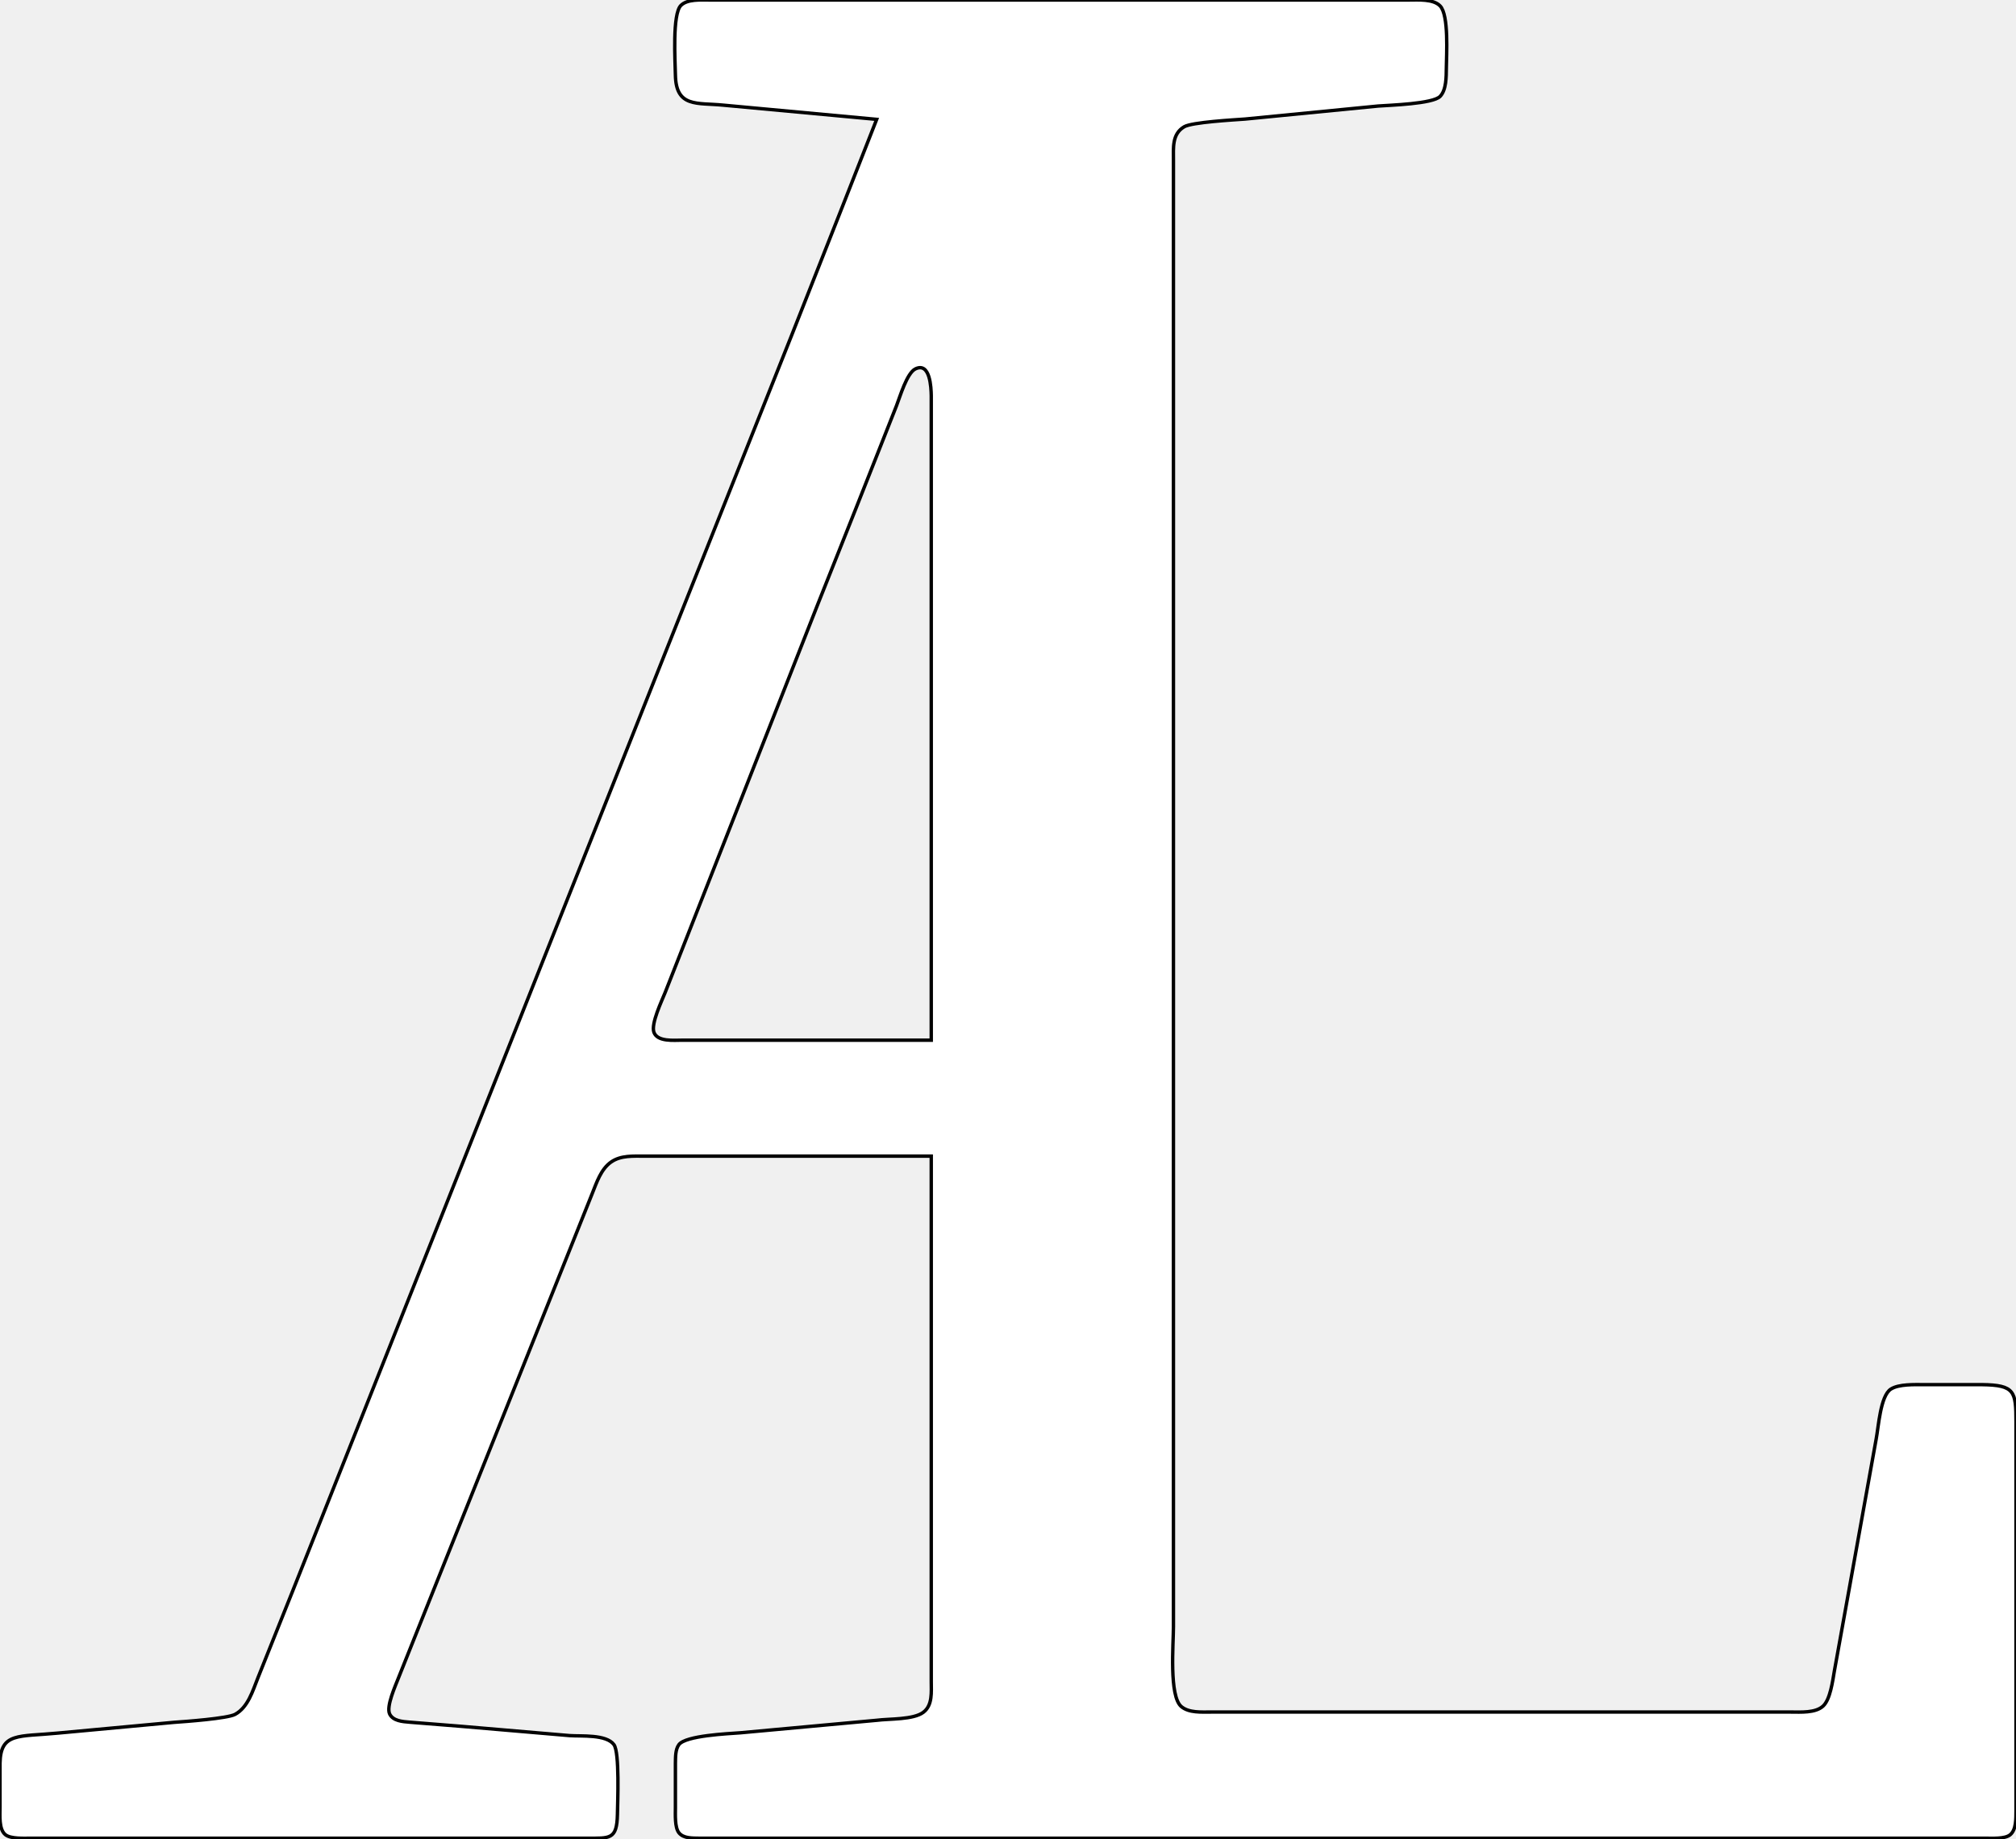
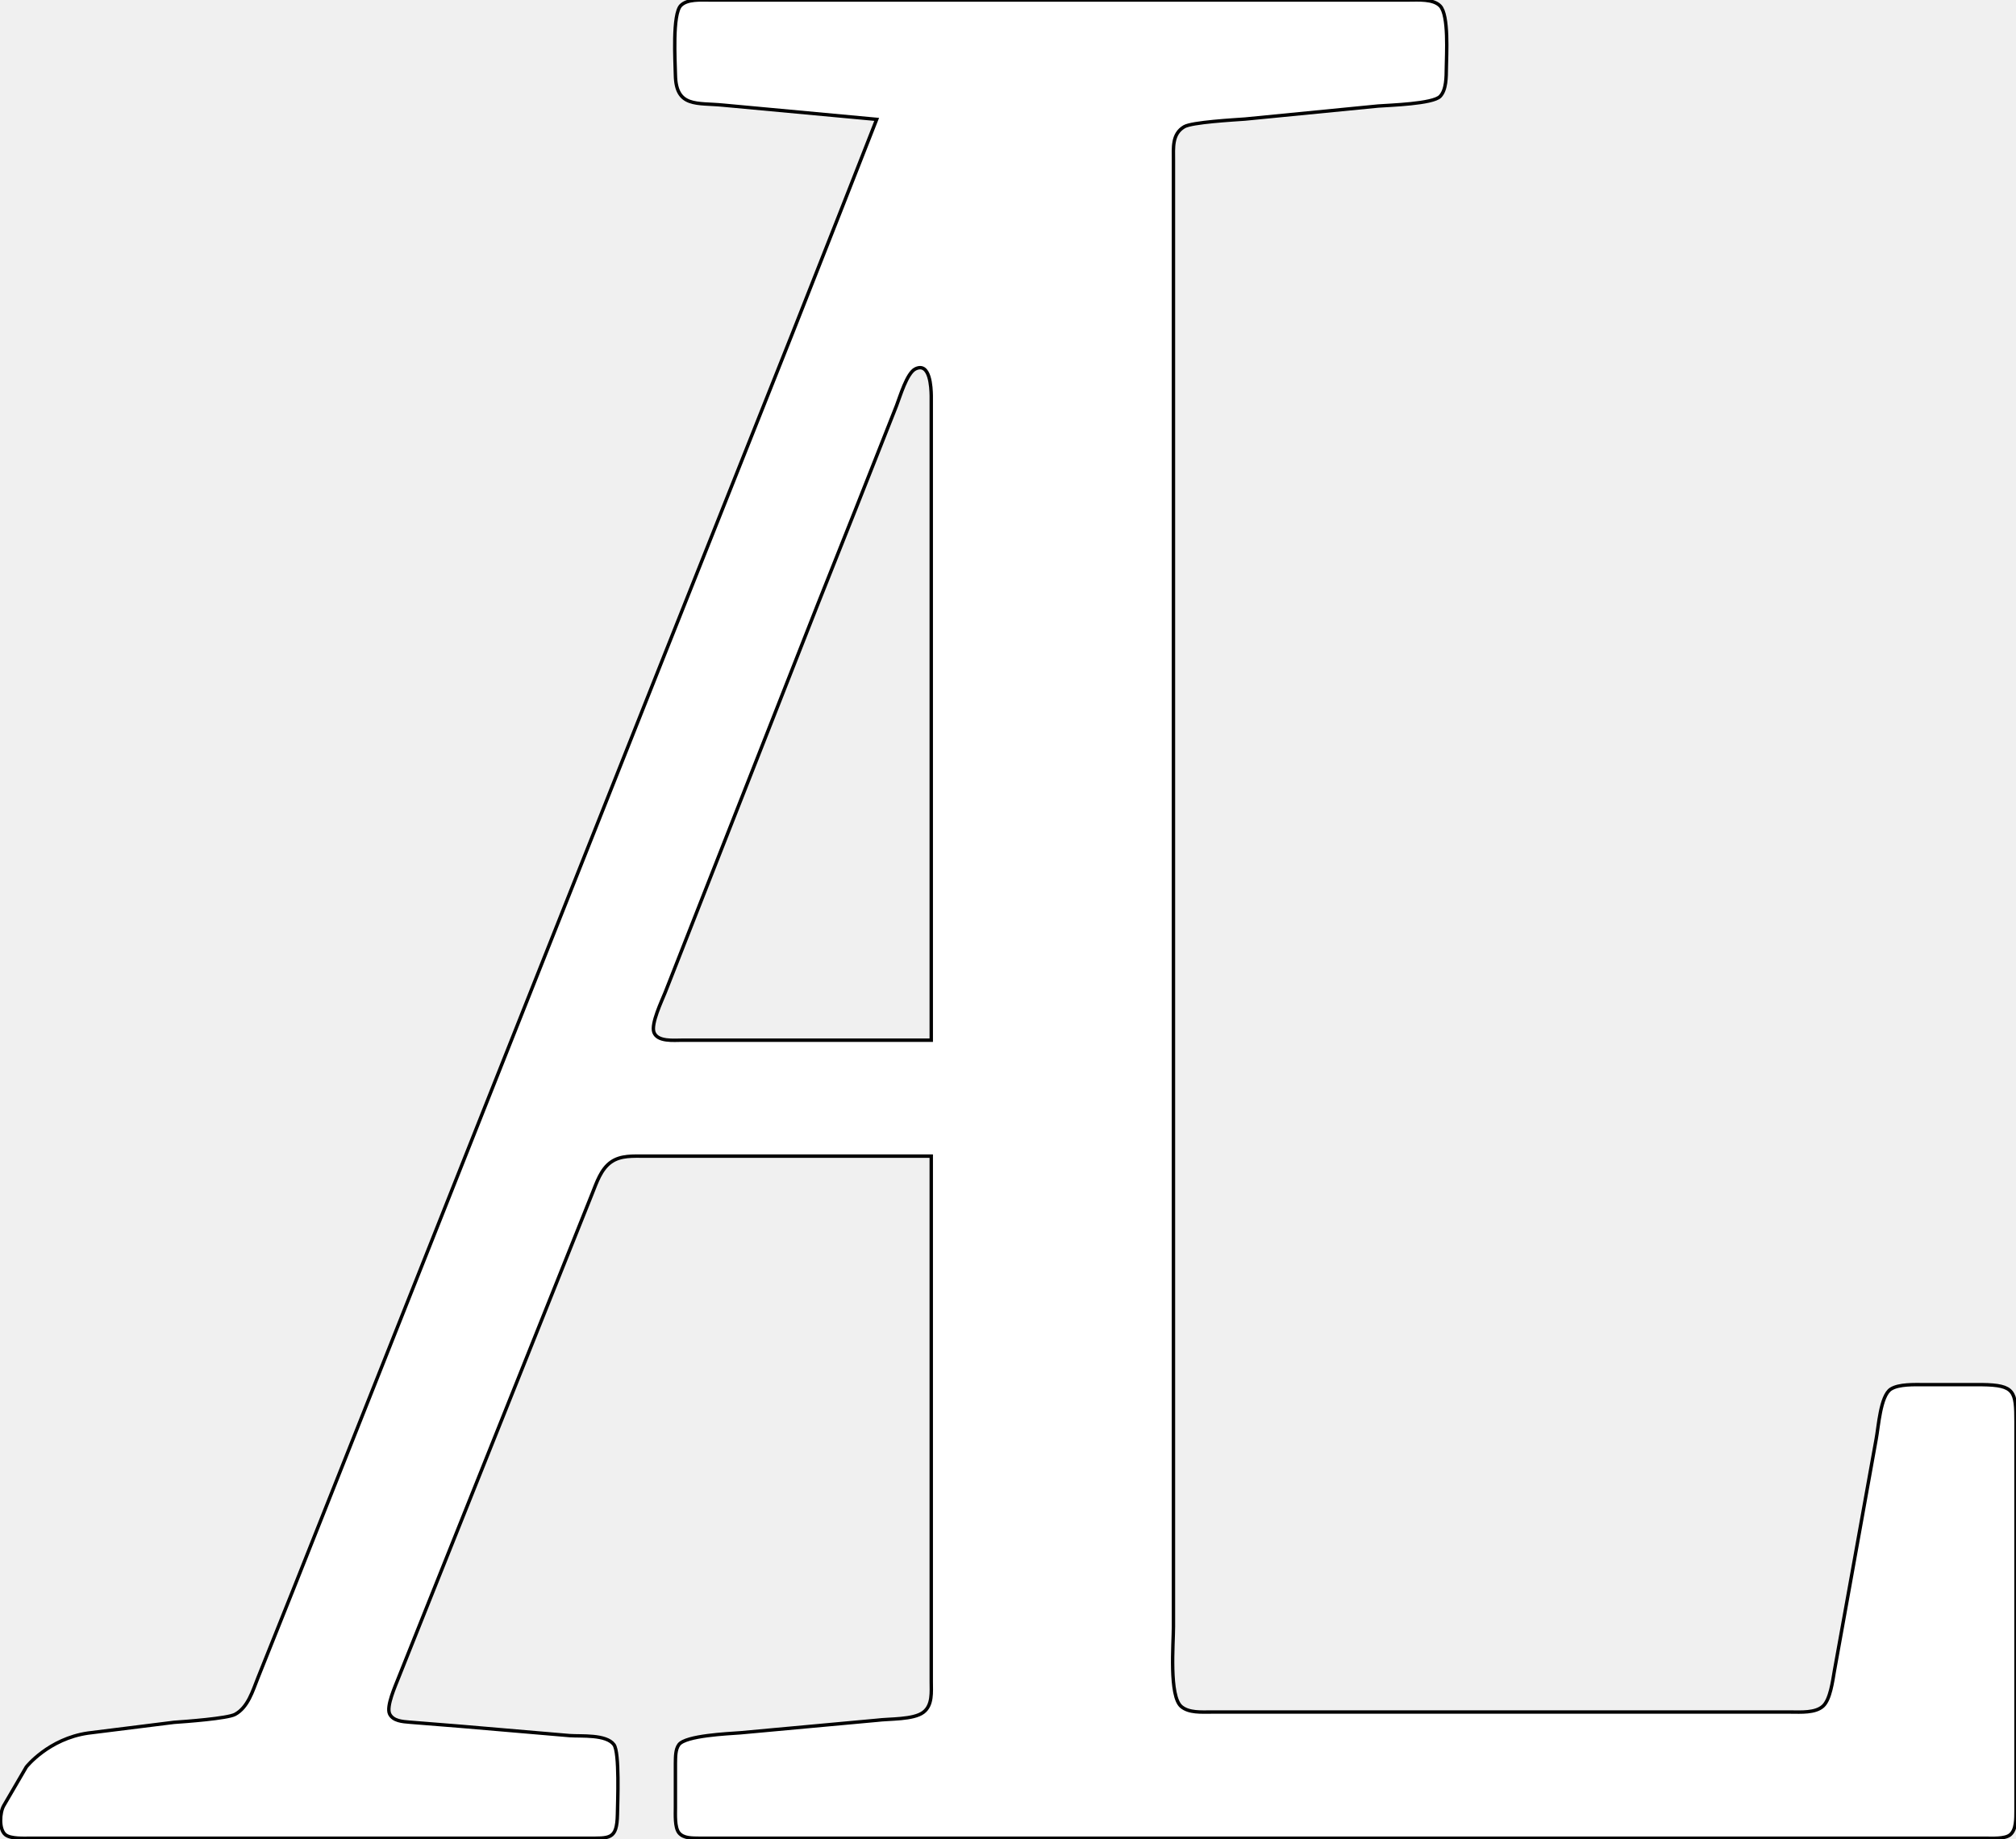
- <svg xmlns="http://www.w3.org/2000/svg" viewBox="0 0 591 539">
-   <path id="AL" fill="white" stroke="black" stroke-width="1" d="M 257.00,35.00            C 257.00,35.00 246.40,62.00 246.40,62.00              246.40,62.00 232.20,98.00 232.20,98.00              232.20,98.00 193.20,196.00 193.20,196.00              193.20,196.00 86.00,466.00 86.00,466.00              86.00,466.00 75.60,492.00 75.60,492.00              74.08,495.79 72.71,500.63 68.90,502.69              66.66,503.89 54.28,504.80 51.00,505.02              51.00,505.02 17.00,508.17 17.00,508.17              5.40,509.29 0.17,507.94 0.00,517.00              0.00,517.00 0.00,530.00 0.00,530.00              0.00,532.30 -0.38,536.41 1.60,537.98              3.19,539.23 7.01,539.00 9.00,539.00              9.00,539.00 40.00,539.00 40.00,539.00              40.00,539.00 172.00,539.00 172.00,539.00              178.74,538.99 180.86,539.49 181.00,532.00              181.06,528.41 181.67,513.84 179.98,511.56              177.71,508.49 170.46,509.15 167.00,508.91              167.00,508.91 135.00,506.17 135.00,506.17              135.00,506.17 120.00,504.97 120.00,504.97              118.02,504.80 115.24,504.63 114.23,502.57              113.16,500.38 115.93,494.28 116.81,492.00              116.81,492.00 127.60,465.00 127.60,465.00              127.60,465.00 166.00,369.00 166.00,369.00              166.00,369.00 173.60,350.00 173.60,350.00              174.91,346.75 176.15,342.84 179.13,340.74              181.99,338.72 185.68,339.01 189.00,339.00              189.00,339.00 273.00,339.00 273.00,339.00              273.00,339.00 273.00,493.00 273.00,493.00              272.99,496.09 273.45,499.97 270.69,502.07              267.75,504.29 260.78,503.93 257.00,504.42              257.00,504.42 217.00,508.09 217.00,508.09              213.34,508.36 201.00,508.89 199.02,511.56              197.96,512.99 198.04,515.30 198.00,517.00              198.00,517.00 198.00,530.00 198.00,530.00              198.00,531.99 197.77,535.81 199.02,537.40              200.37,539.10 203.05,538.96 205.00,539.00              205.00,539.00 220.00,539.00 220.00,539.00              220.00,539.00 288.00,539.00 288.00,539.00              288.00,539.00 582.00,539.00 582.00,539.00              583.94,539.00 587.72,539.25 589.26,538.01              591.11,536.52 590.97,533.15 591.00,531.00              591.00,531.00 591.00,510.00 591.00,510.00              591.00,510.00 591.00,417.00 591.00,417.00              590.99,408.00 590.68,406.12 581.00,406.00              581.00,406.00 564.00,406.00 564.00,406.00              561.25,406.00 556.65,405.81 554.31,407.31              551.23,409.30 550.70,418.39 550.00,422.00              550.00,422.00 542.08,466.00 542.08,466.00              542.08,466.00 537.75,490.00 537.75,490.00              537.26,492.82 536.56,498.33 534.44,500.26              532.18,502.33 527.89,502.00 525.00,502.00              525.00,502.00 355.00,502.00 355.00,502.00              352.23,501.99 348.56,502.29 346.31,500.40              342.67,497.34 344.00,482.00 344.00,477.00              344.00,477.00 344.00,396.00 344.00,396.00              344.00,396.00 344.00,47.00 344.00,47.00              344.01,43.38 343.53,39.31 347.15,37.17              349.43,35.82 361.66,35.16 365.00,34.91              365.00,34.91 404.00,31.09 404.00,31.09              407.53,30.83 420.06,30.46 422.18,28.26              424.02,26.34 423.97,22.50 424.00,20.00              424.04,16.03 424.78,4.44 422.18,1.74              420.15,-0.36 415.72,0.00 413.00,0.00              413.00,0.00 372.00,0.00 372.00,0.00              372.00,0.00 208.00,0.00 208.00,0.00              205.46,0.01 201.52,-0.32 199.60,1.60              197.06,4.14 197.93,17.99 198.00,22.00              198.18,31.61 204.35,30.07 212.00,30.83              212.00,30.83 257.00,35.00 257.00,35.00 Z            M 273.00,305.00            C 273.00,305.00 200.00,305.00 200.00,305.00              197.57,305.00 192.74,305.53 191.70,302.69              190.79,300.20 193.98,293.55 195.00,291.00              195.00,291.00 206.00,263.00 206.00,263.00              206.00,263.00 239.81,177.00 239.81,177.00              239.81,177.00 250.95,149.00 250.95,149.00              250.95,149.00 262.80,119.00 262.80,119.00              263.84,116.34 265.85,109.38 268.35,108.17              272.68,106.07 272.96,113.68 273.00,116.00              273.00,116.00 273.00,154.00 273.00,154.00              273.00,154.00 273.00,305.00 273.00,305.00 Z" />
+ <svg xmlns="http://www.w3.org/2000/svg" viewBox="0 0 591 539" version="1.1" id="svg3723">
+   <defs id="defs3727" />
+   <path id="AL" d="m 257,35 -10.6,27 -14.2,36 -39,98 L 86,466 75.6,492 c -1.52,3.79 -2.89,8.63 -6.7,10.69 -2.24,1.2 -14.62,2.11 -17.9,2.33 l -25.182,3.15 c -11.6,1.671 -18.102,9.932 -18.102,9.932 L 1.102,529.449 C -0.056,531.436 -0.38,536.41 1.6,537.98 3.19,539.23 7.01,539 9,539 h 31 132 c 6.74,-0.01 8.86,0.49 9,-7 0.06,-3.59 0.67,-18.16 -1.02,-20.44 -2.27,-3.07 -9.52,-2.41 -12.98,-2.65 l -32,-2.74 -15,-1.2 c -1.98,-0.17 -4.76,-0.34 -5.77,-2.4 -1.07,-2.19 1.7,-8.29 2.58,-10.57 l 10.79,-27 38.4,-96 7.6,-19 c 1.31,-3.25 2.55,-7.16 5.53,-9.26 2.86,-2.02 6.55,-1.73 9.87,-1.74 h 84 v 154 c -0.01,3.09 0.45,6.97 -2.31,9.07 -2.94,2.22 -9.91,1.86 -13.69,2.35 l -40,3.67 c -3.66,0.27 -16,0.8 -17.98,3.47 -1.06,1.43 -0.98,3.74 -1.02,5.44 v 13 c 0,1.99 -0.23,5.81 1.02,7.4 1.35,1.7 4.03,1.56 5.98,1.6 h 15 68 294 c 1.94,0 5.72,0.25 7.26,-0.99 1.85,-1.49 1.71,-4.86 1.74,-7.01 v -21 -93 c -0.01,-9 -0.32,-10.88 -10,-11 h -17 c -2.75,0 -7.35,-0.19 -9.69,1.31 -3.08,1.99 -3.61,11.08 -4.31,14.69 l -7.92,44 -4.33,24 c -0.49,2.82 -1.19,8.33 -3.31,10.26 -2.26,2.07 -6.55,1.74 -9.44,1.74 H 355 c -2.77,-0.01 -6.44,0.29 -8.69,-1.6 C 342.67,497.34 344,482 344,477 V 396 47 c 0.01,-3.62 -0.47,-7.69 3.15,-9.83 2.28,-1.35 14.51,-2.01 17.85,-2.26 l 39,-3.82 c 3.53,-0.26 16.06,-0.63 18.18,-2.83 C 424.02,26.34 423.97,22.5 424,20 424.04,16.03 424.78,4.44 422.18,1.74 420.15,-0.36 415.72,0 413,0 H 372 208 c -2.54,0.01 -6.48,-0.32 -8.4,1.6 -2.54,2.54 -1.67,16.39 -1.6,20.4 0.18,9.61 6.35,8.07 14,8.83 z m 16,270 h -73 c -2.43,0 -7.26,0.53 -8.3,-2.31 -0.91,-2.49 2.28,-9.14 3.3,-11.69 l 11,-28 33.81,-86 11.14,-28 11.85,-30 c 1.04,-2.66 3.05,-9.62 5.55,-10.83 4.33,-2.1 4.61,5.51 4.65,7.83 v 38 z" style="fill:#ffffff;stroke:#000000;stroke-width:1" />
</svg>
